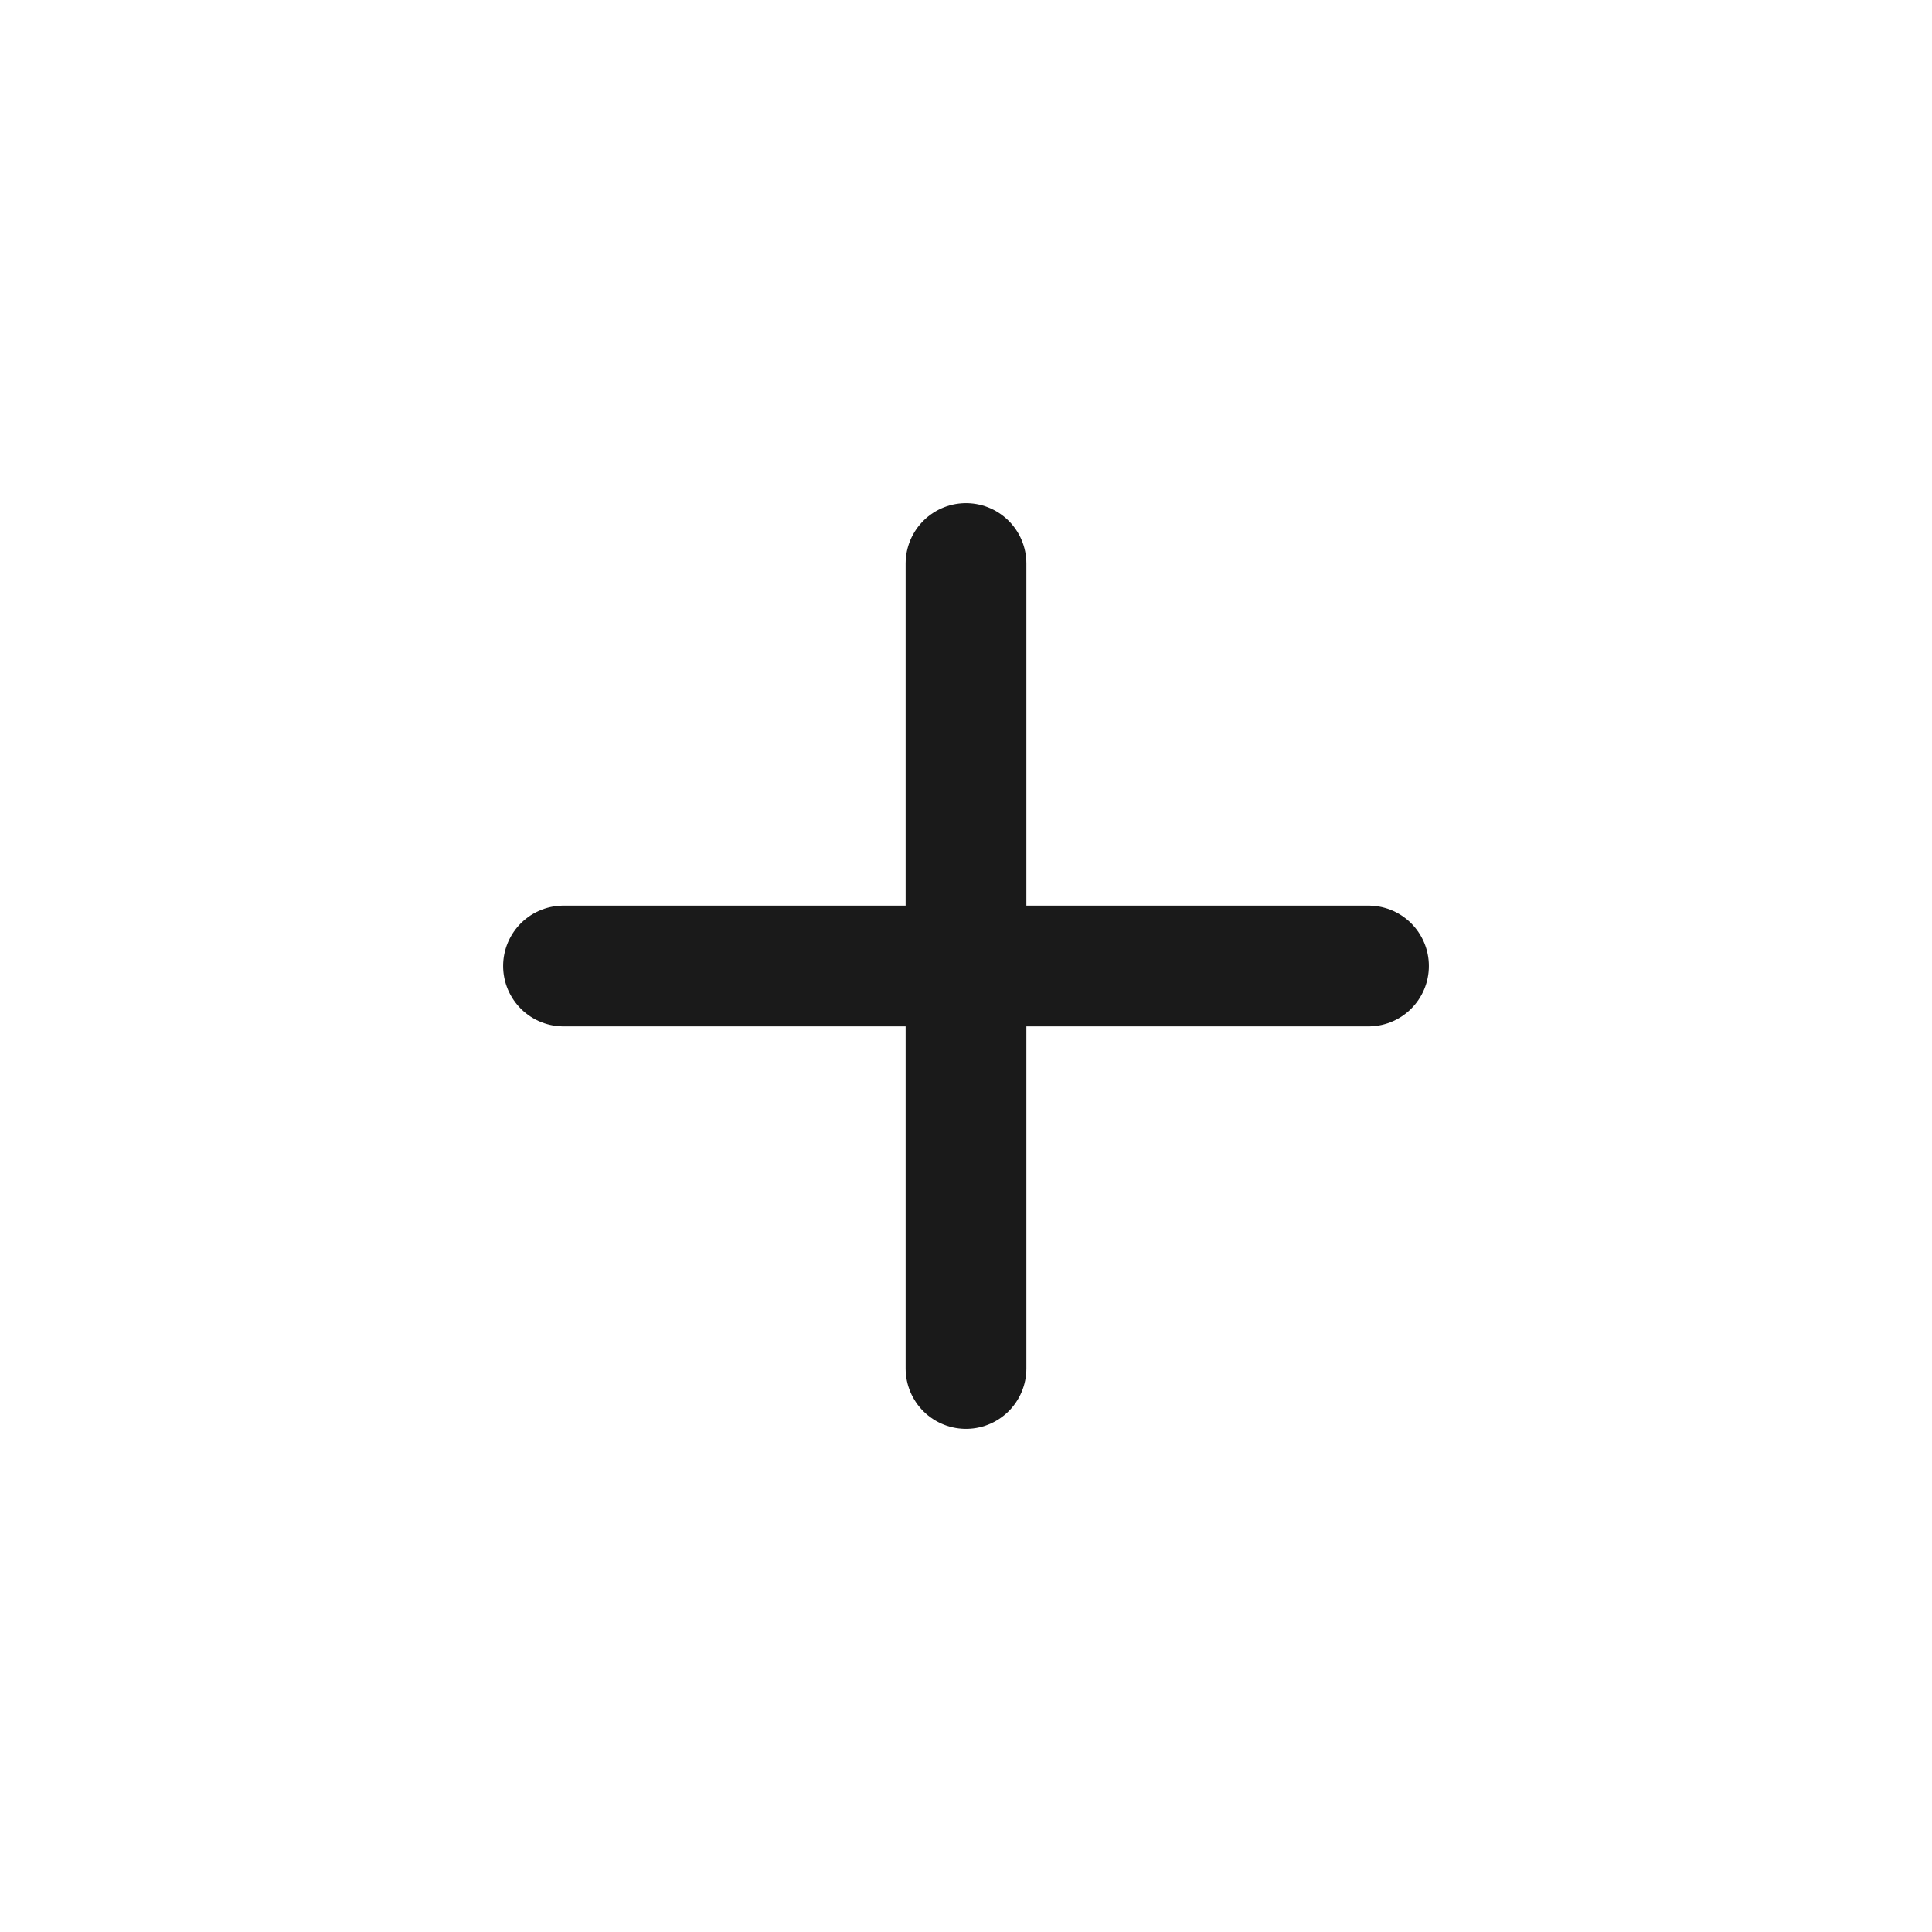
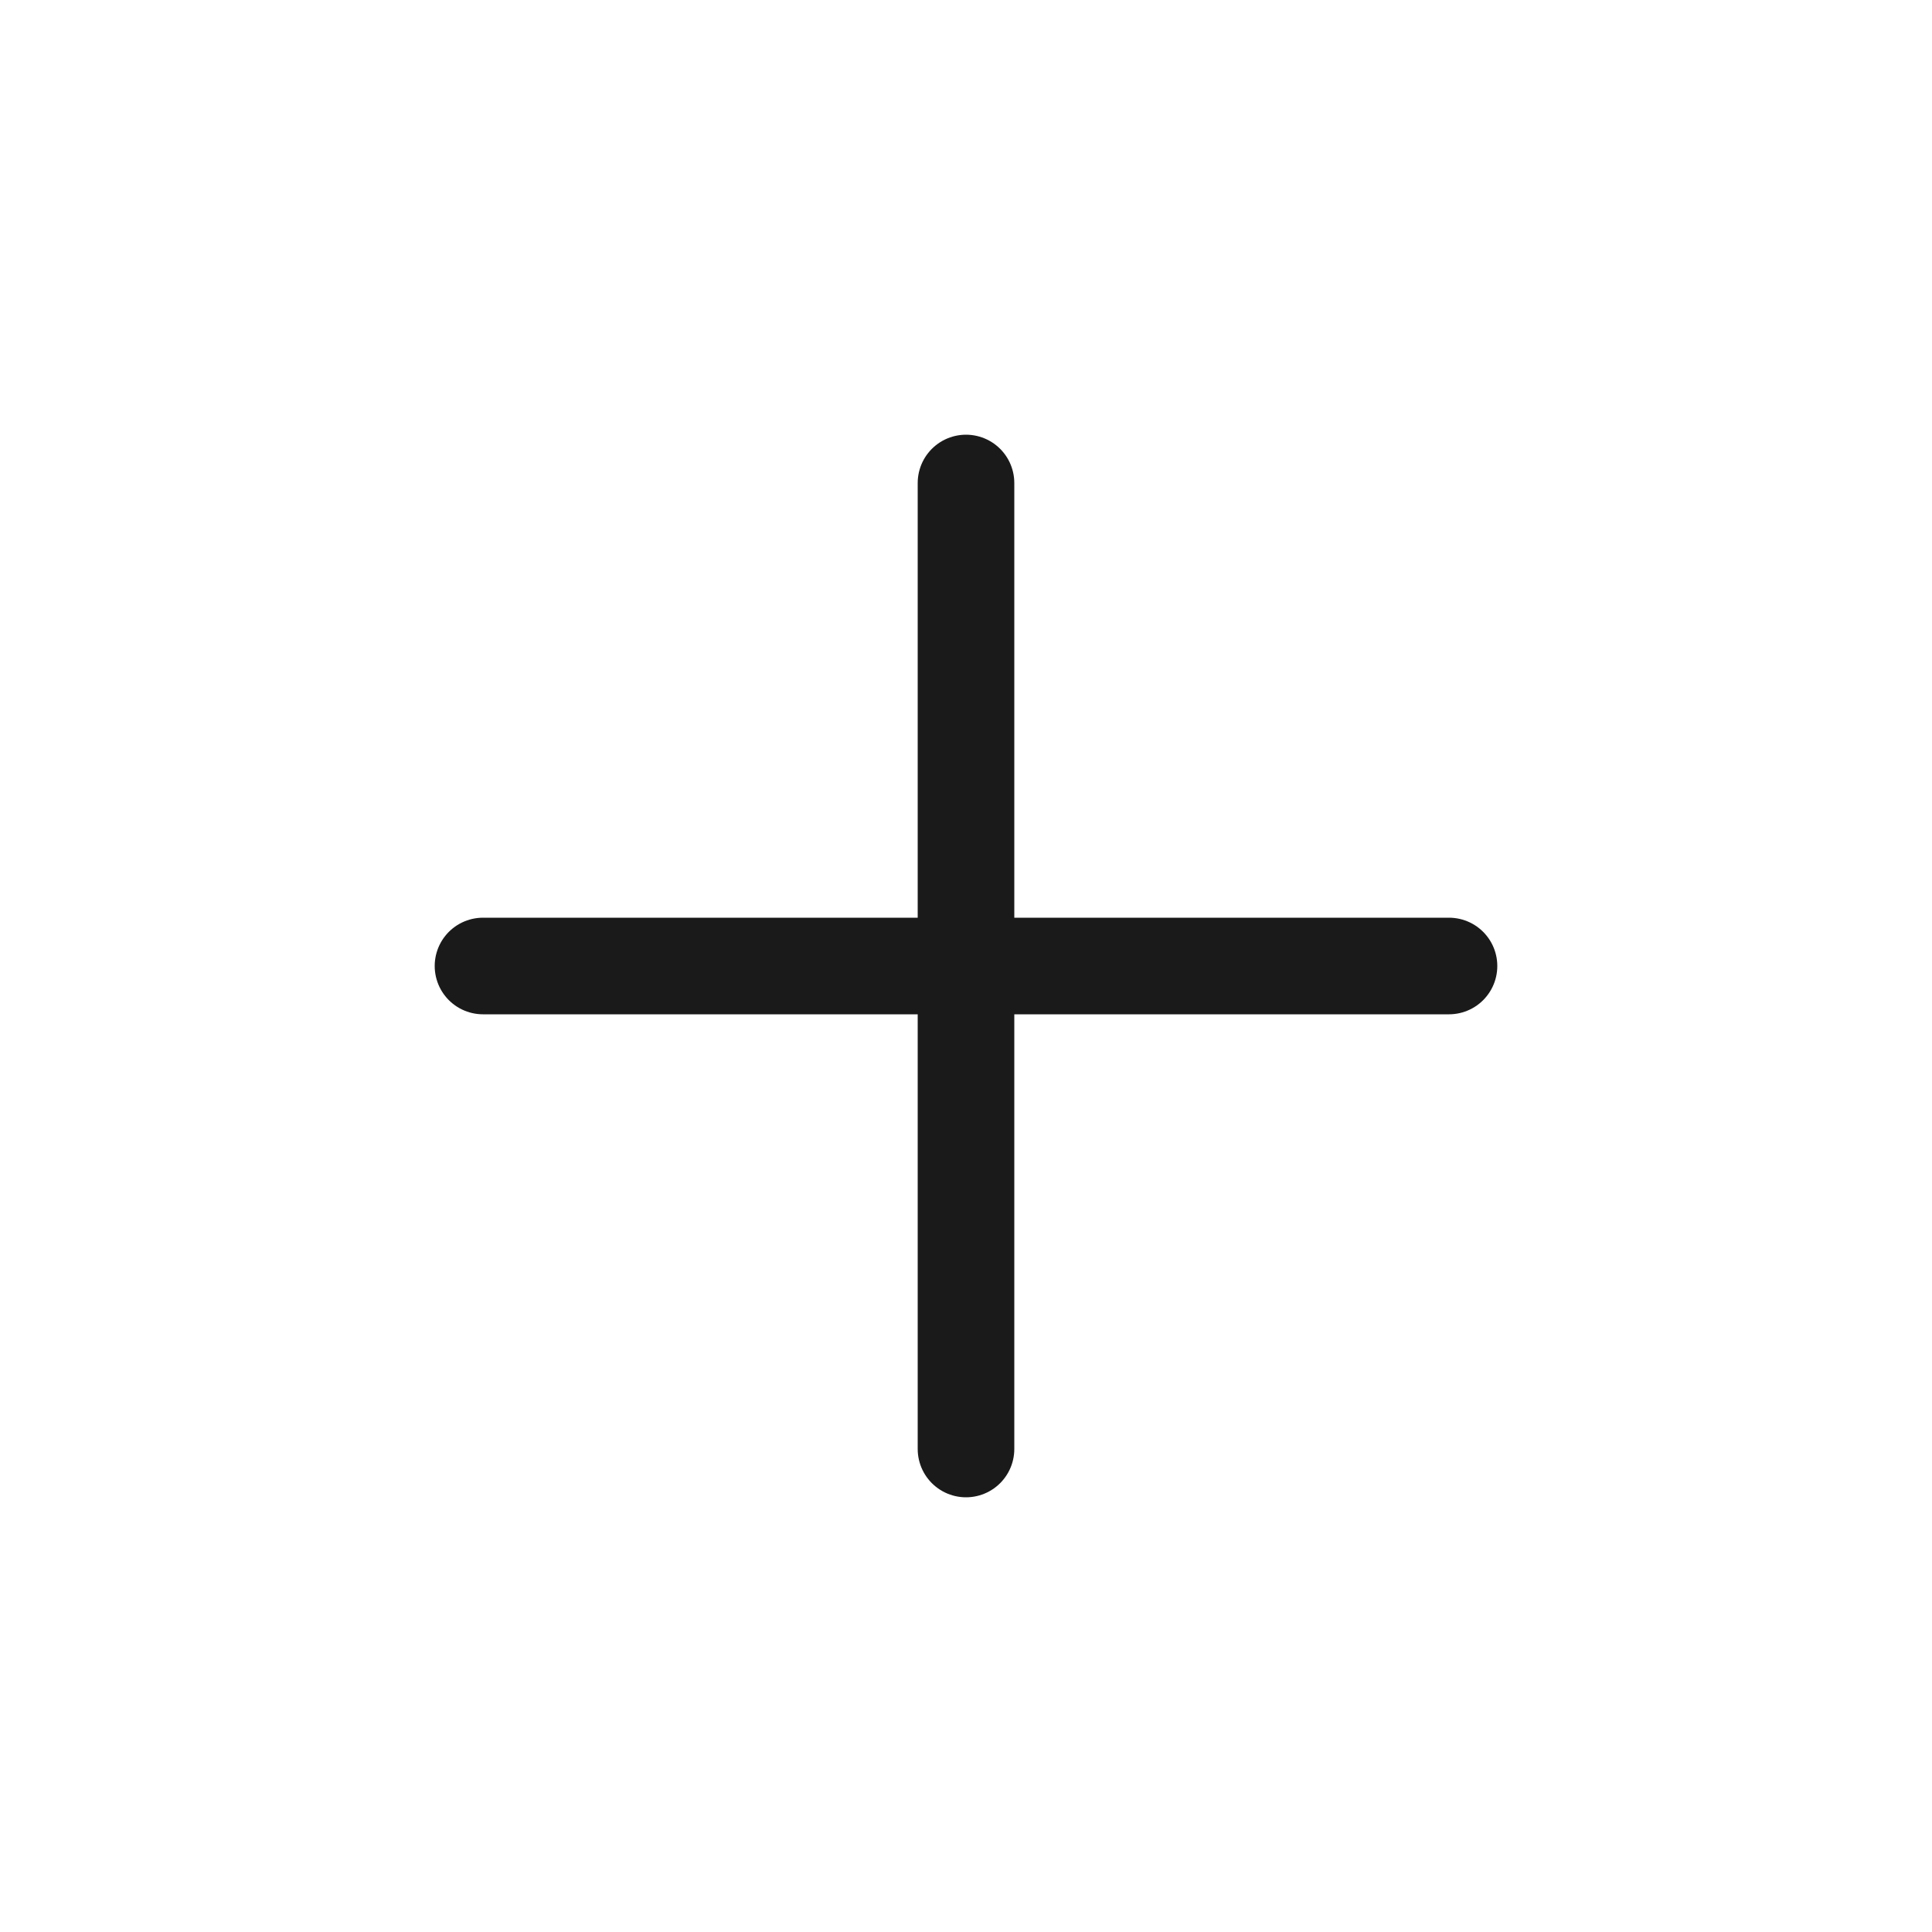
- <svg xmlns="http://www.w3.org/2000/svg" width="24" height="24" viewBox="0 0 24 24" fill="none">
-   <path d="M17 12L12 12M12 12L7 12M12 12L12 7M12 12L12 17" stroke="#1A1A1A" stroke-width="1.5" stroke-linecap="round" />
+ <svg xmlns="http://www.w3.org/2000/svg" width="20" height="20" viewBox="0 0 20 20" fill="none">
+   <path d="M15 10L10 10M10 10L5 10M10 10L10 5M10 10L10 15" stroke="#1A1A1A" stroke-linecap="round" />
</svg>
